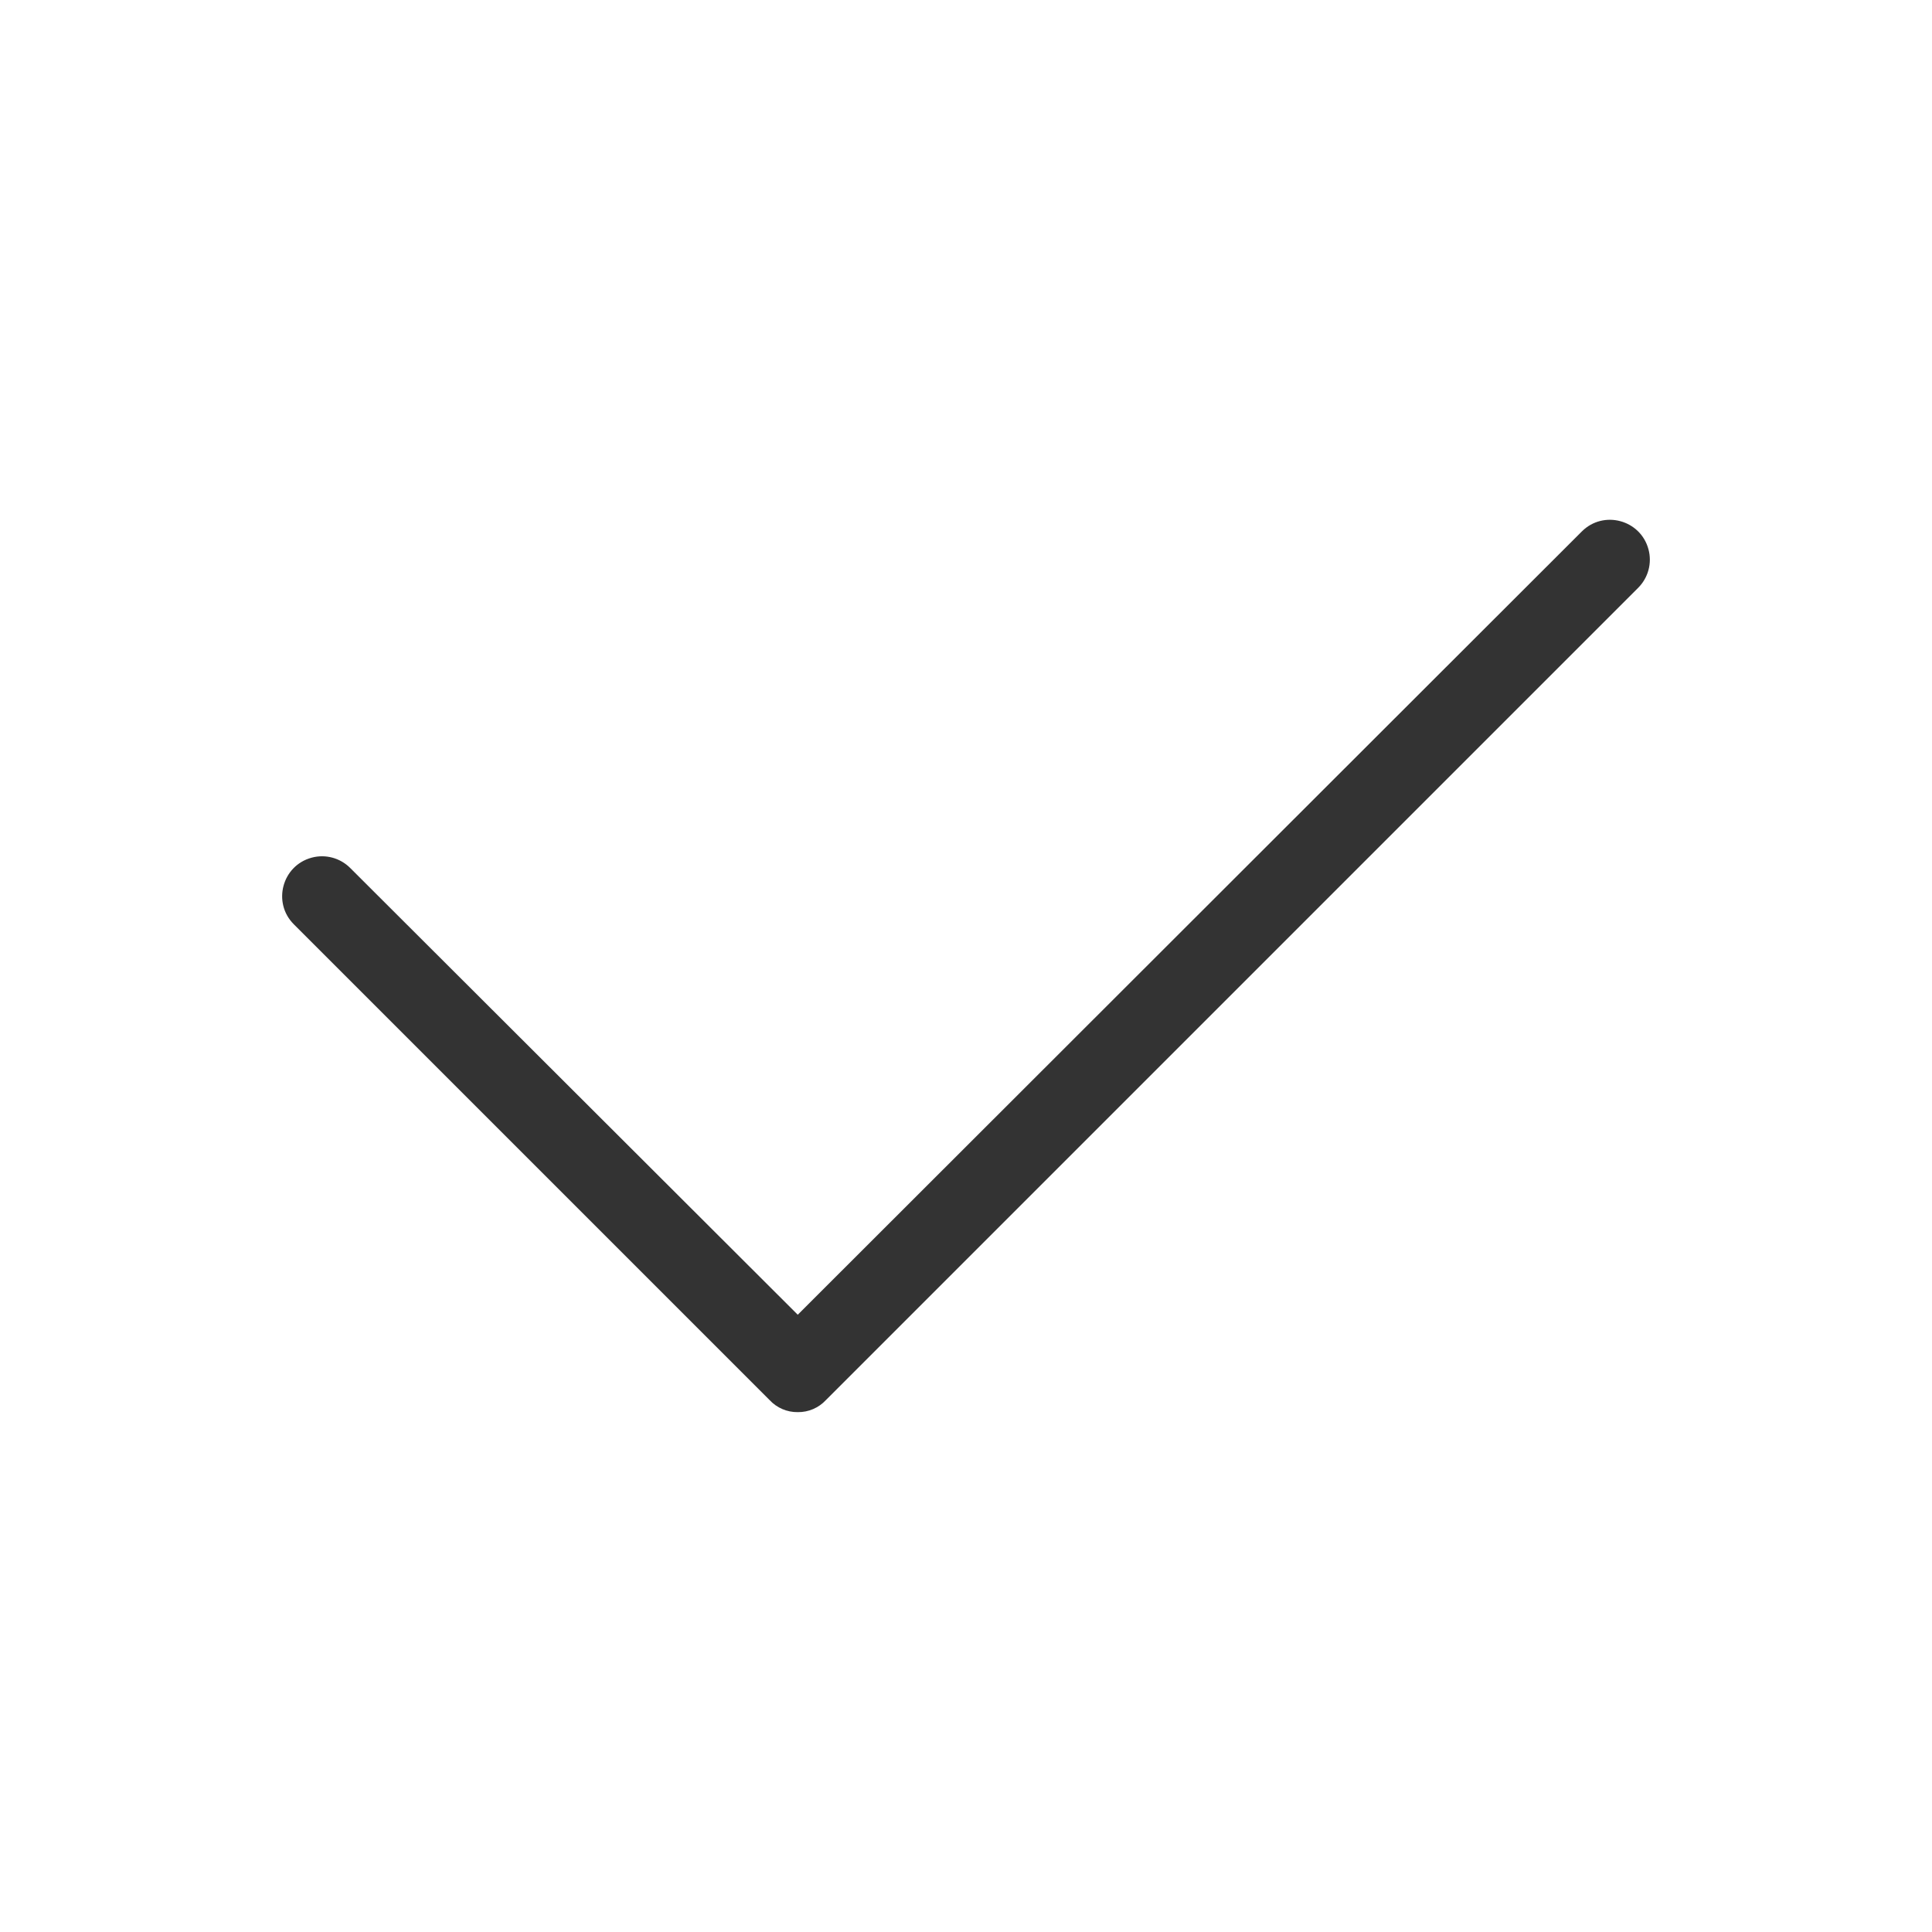
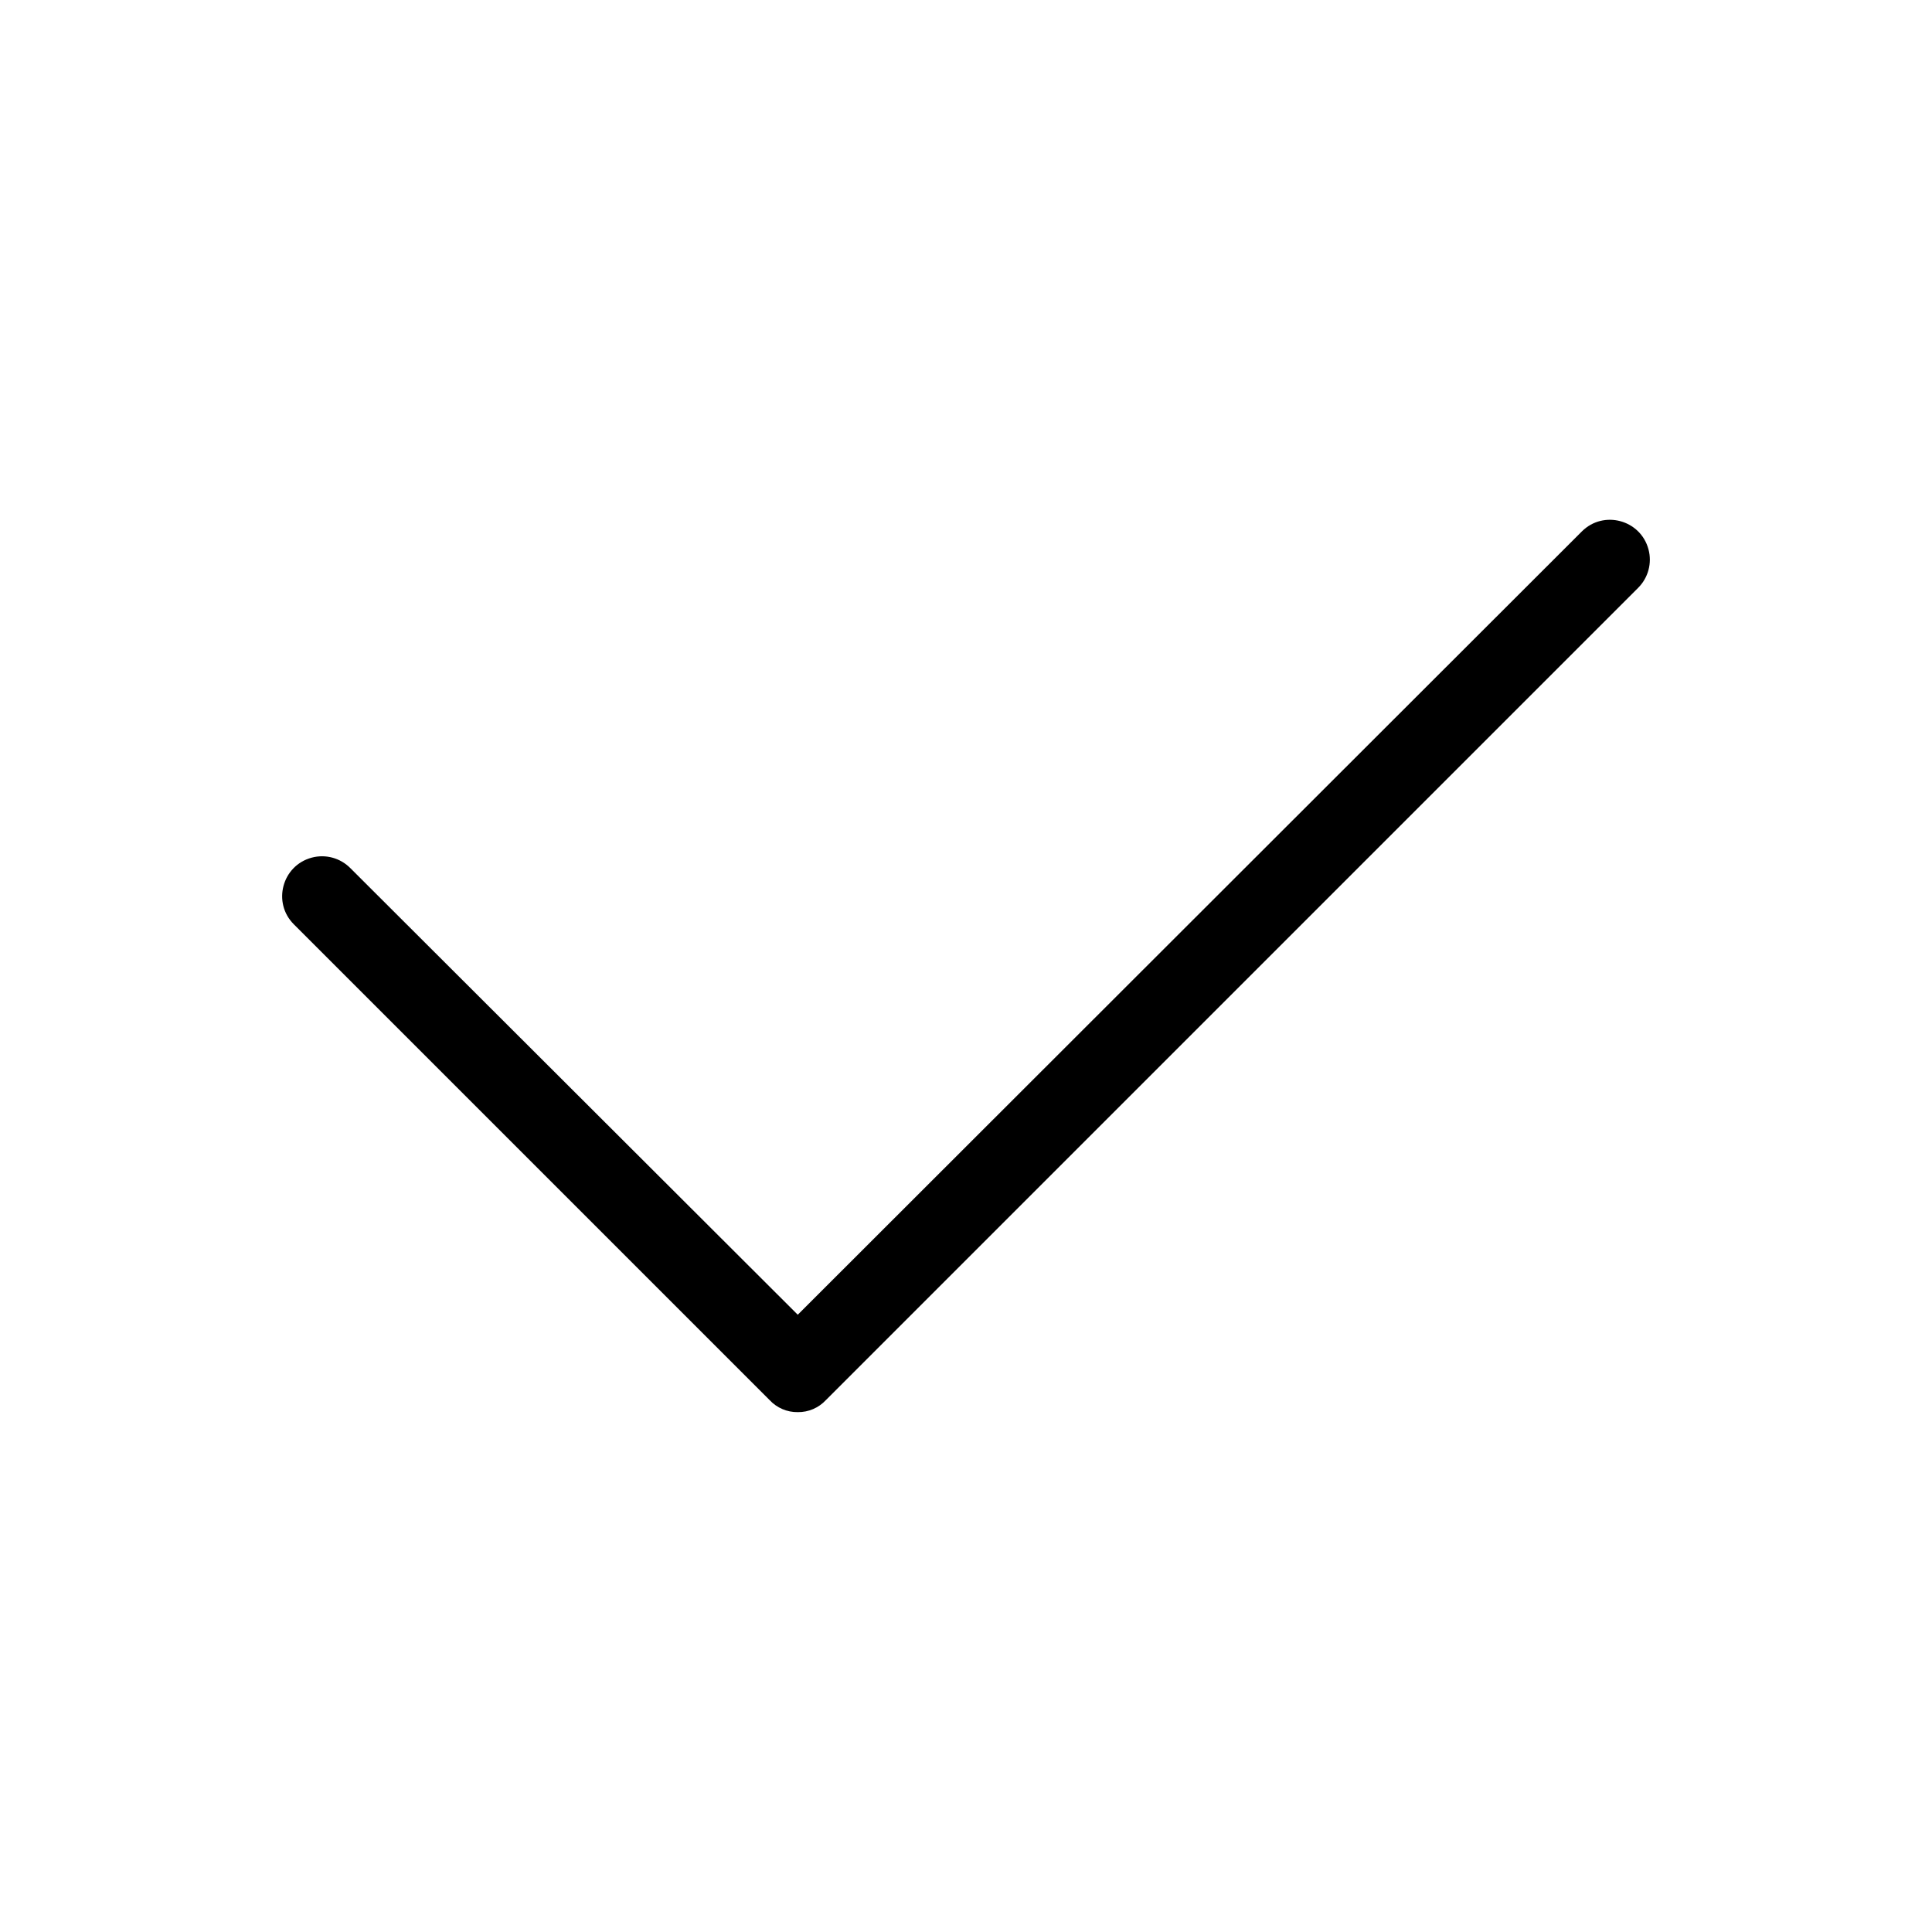
<svg xmlns="http://www.w3.org/2000/svg" viewBox="0 0 24 24">
-   <path fill="#333" d="M 9.91 17.542 C 9.777 17.544 9.65 17.489 9.56 17.392 L 3.65 11.482 C 3.381 11.213 3.504 10.753 3.872 10.654 C 4.043 10.608 4.225 10.657 4.35 10.782 L 9.91 16.332 L 19.65 6.602 C 19.919 6.333 20.379 6.456 20.478 6.824 C 20.524 6.995 20.475 7.177 20.35 7.302 L 10.26 17.392 C 10.17 17.489 10.043 17.544 9.91 17.542 Z" />
+   <path d="M 9.91 17.542 C 9.777 17.544 9.65 17.489 9.56 17.392 L 3.65 11.482 C 3.381 11.213 3.504 10.753 3.872 10.654 C 4.043 10.608 4.225 10.657 4.35 10.782 L 9.91 16.332 L 19.65 6.602 C 19.919 6.333 20.379 6.456 20.478 6.824 C 20.524 6.995 20.475 7.177 20.35 7.302 L 10.26 17.392 C 10.17 17.489 10.043 17.544 9.91 17.542 Z" />
</svg>
